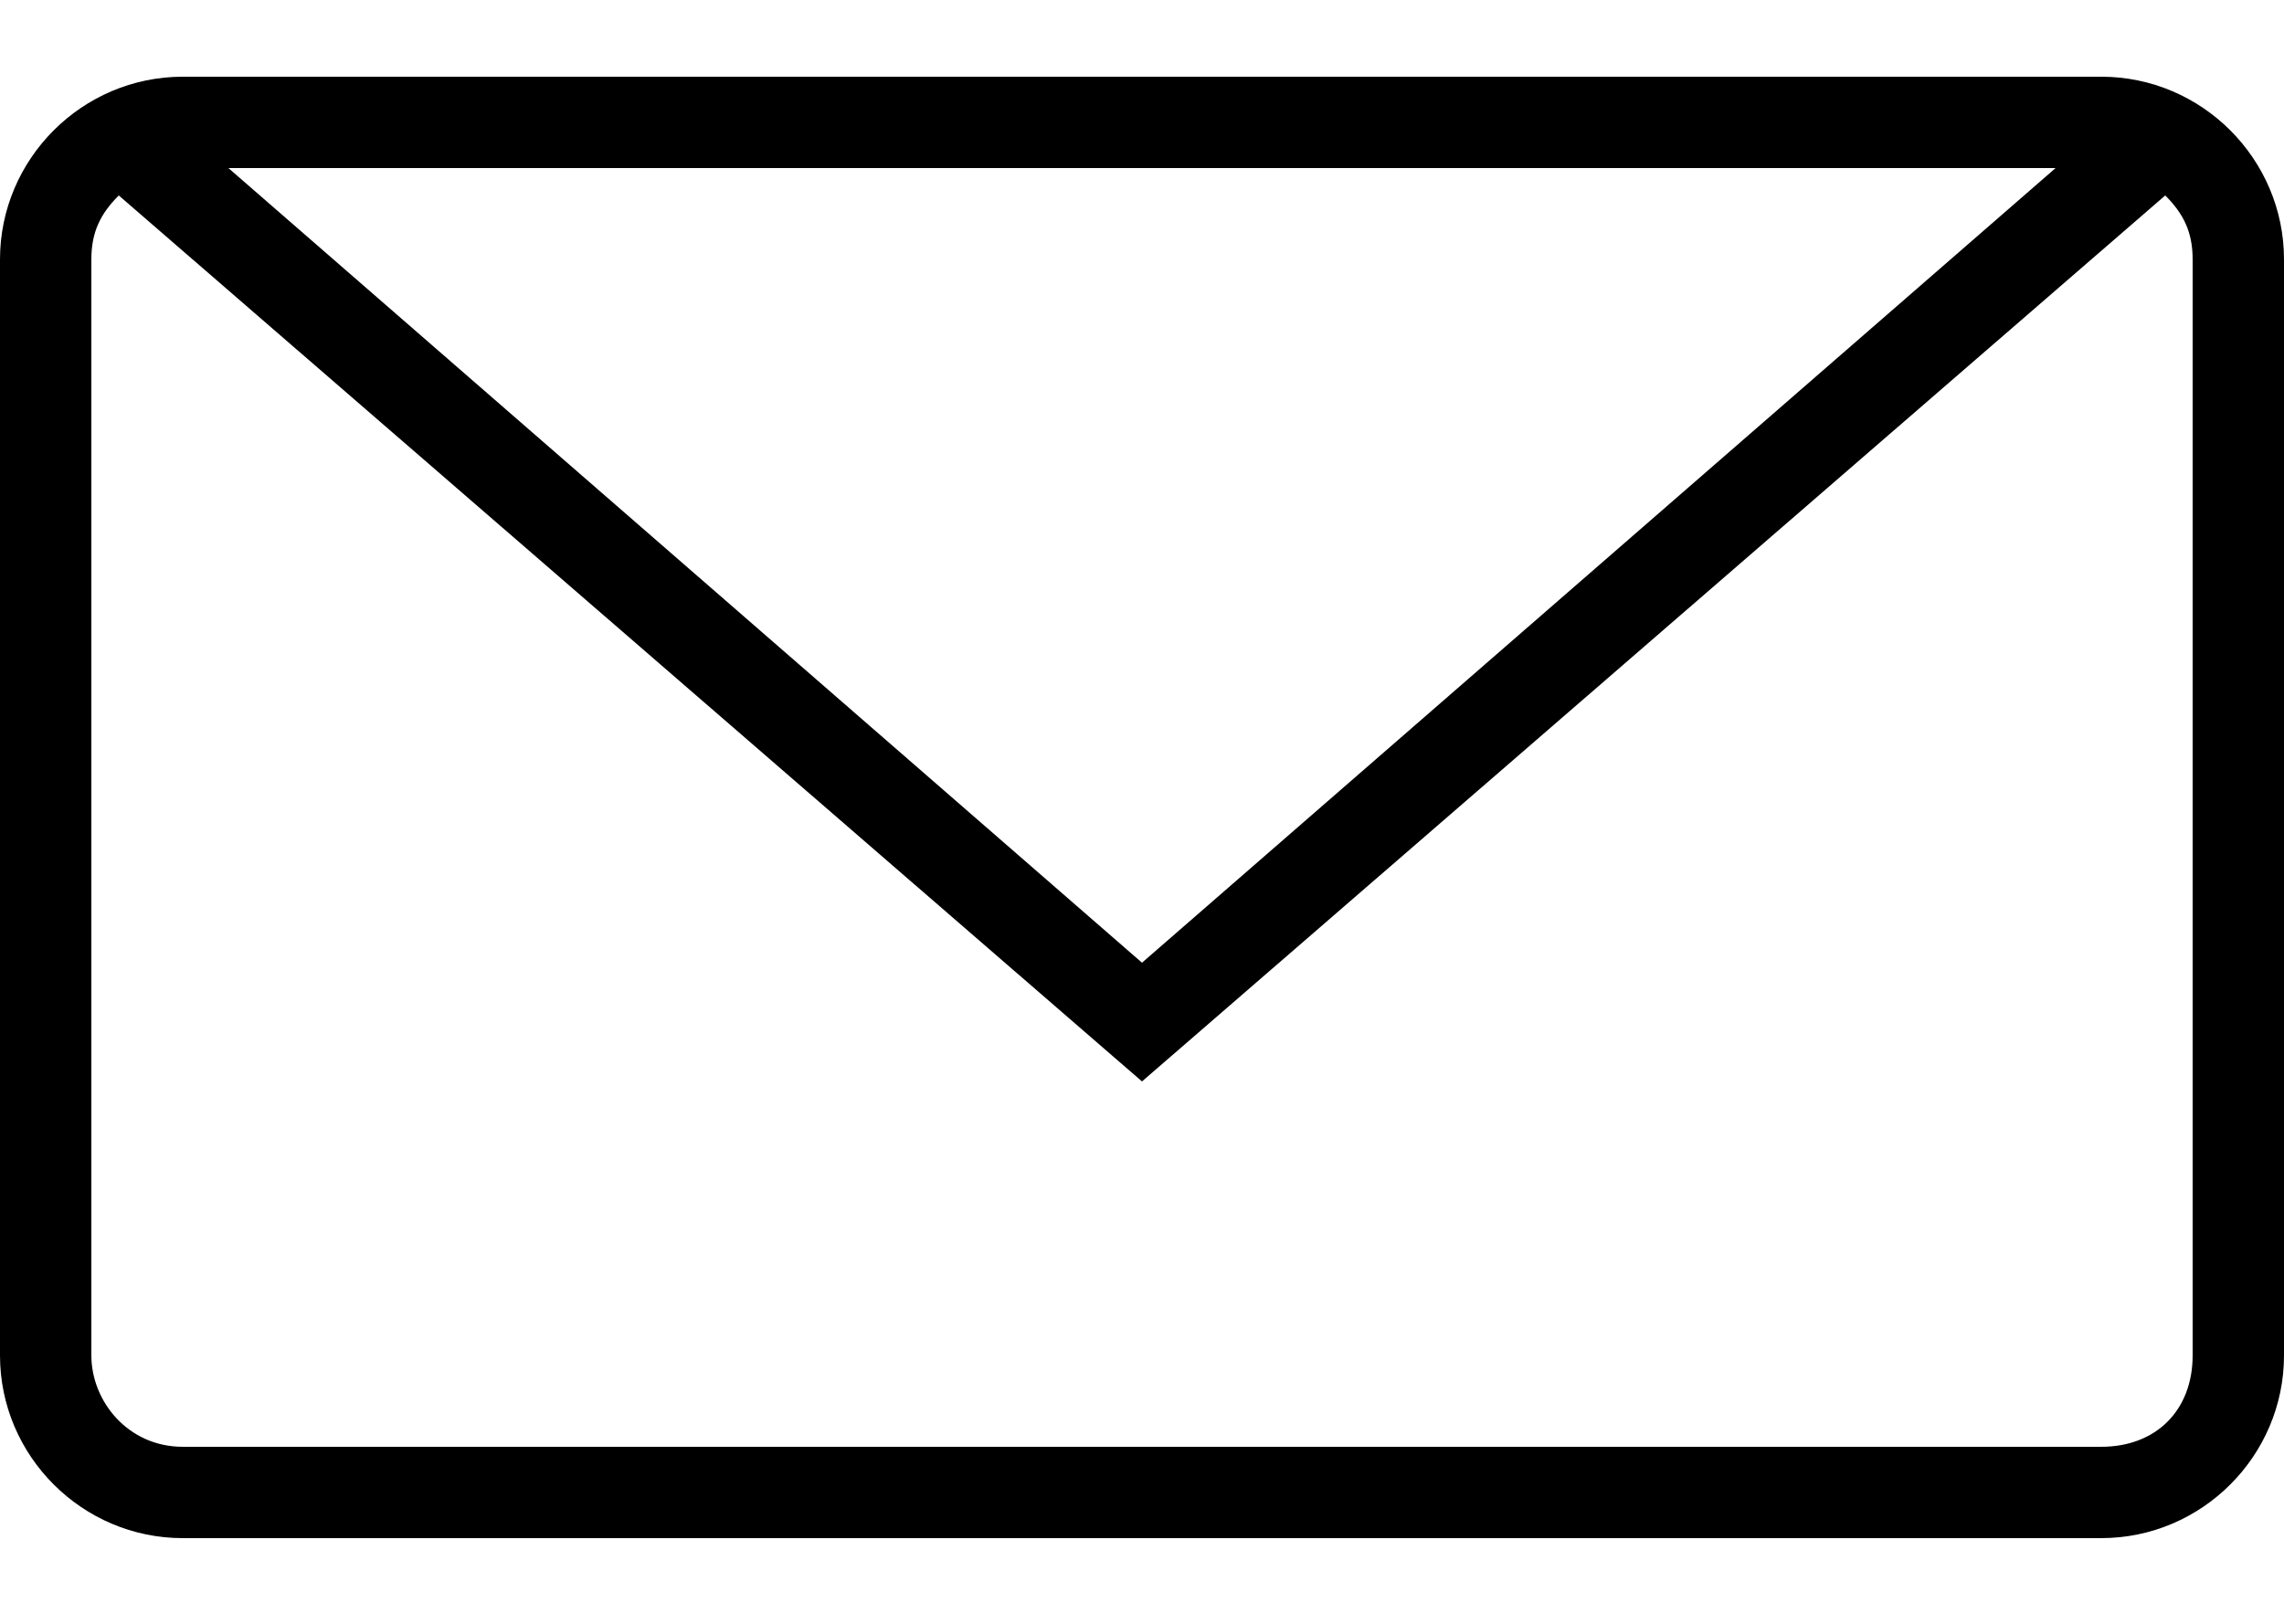
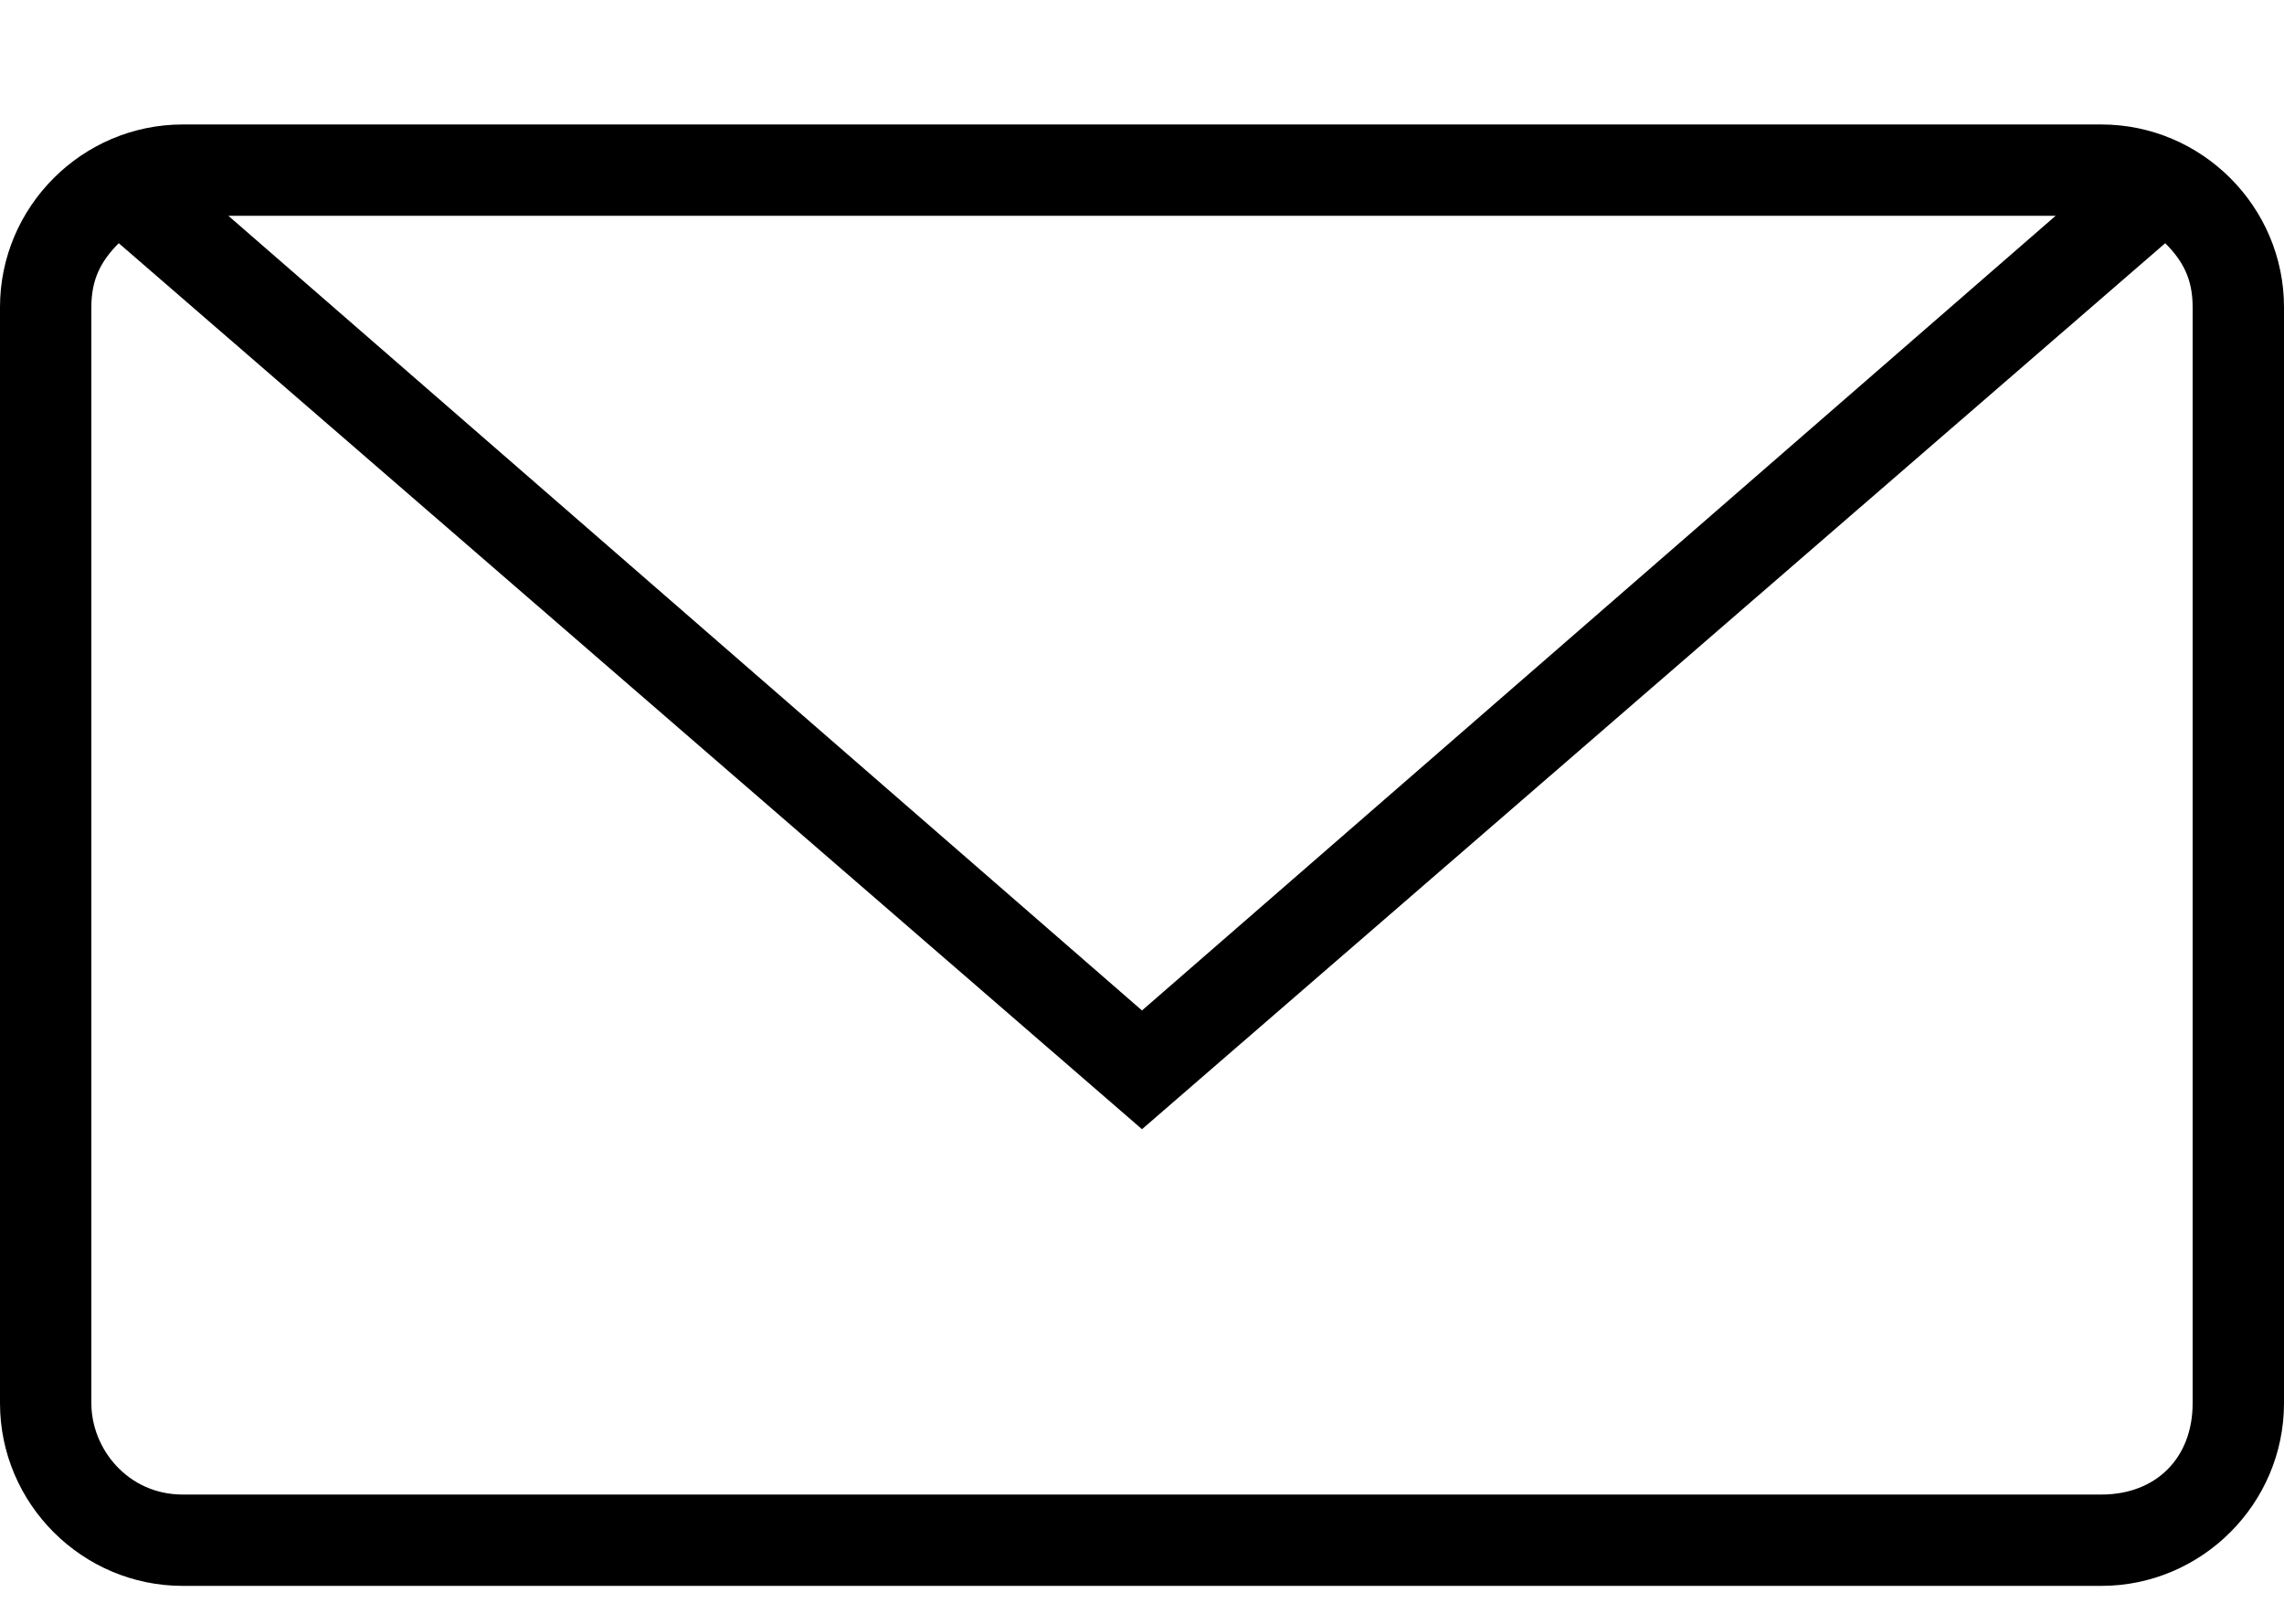
- <svg xmlns="http://www.w3.org/2000/svg" version="1.1" id="Capa_1" x="0px" y="000px" width="478.125px" height="340px" viewBox="0 70 478.125 340">
+ <svg xmlns="http://www.w3.org/2000/svg" version="1.1" id="Capa_1" x="0px" y="000px" width="478.125px" height="340px" viewBox="0 60 478.125 340">
  <g>
    <path d="M439.875,86.062H38.25C17.212,86.062,0,103.275,0,124.312v229.5c0,21.037,17.212,38.25,38.25,38.25h401.625   c21.037,0,38.25-17.213,38.25-38.25v-229.5C478.125,103.275,460.912,86.062,439.875,86.062z M430.312,105.188l-191.25,166.388   L47.812,105.188H430.312z M459,353.812c0,11.475-7.65,19.125-19.125,19.125H38.25c-11.475,0-19.125-9.562-19.125-19.125v-229.5   c0-5.737,1.913-9.562,5.737-13.388l214.2,185.513l214.2-185.513c3.825,3.825,5.737,7.65,5.737,13.388V353.812z" />
  </g>
</svg>
